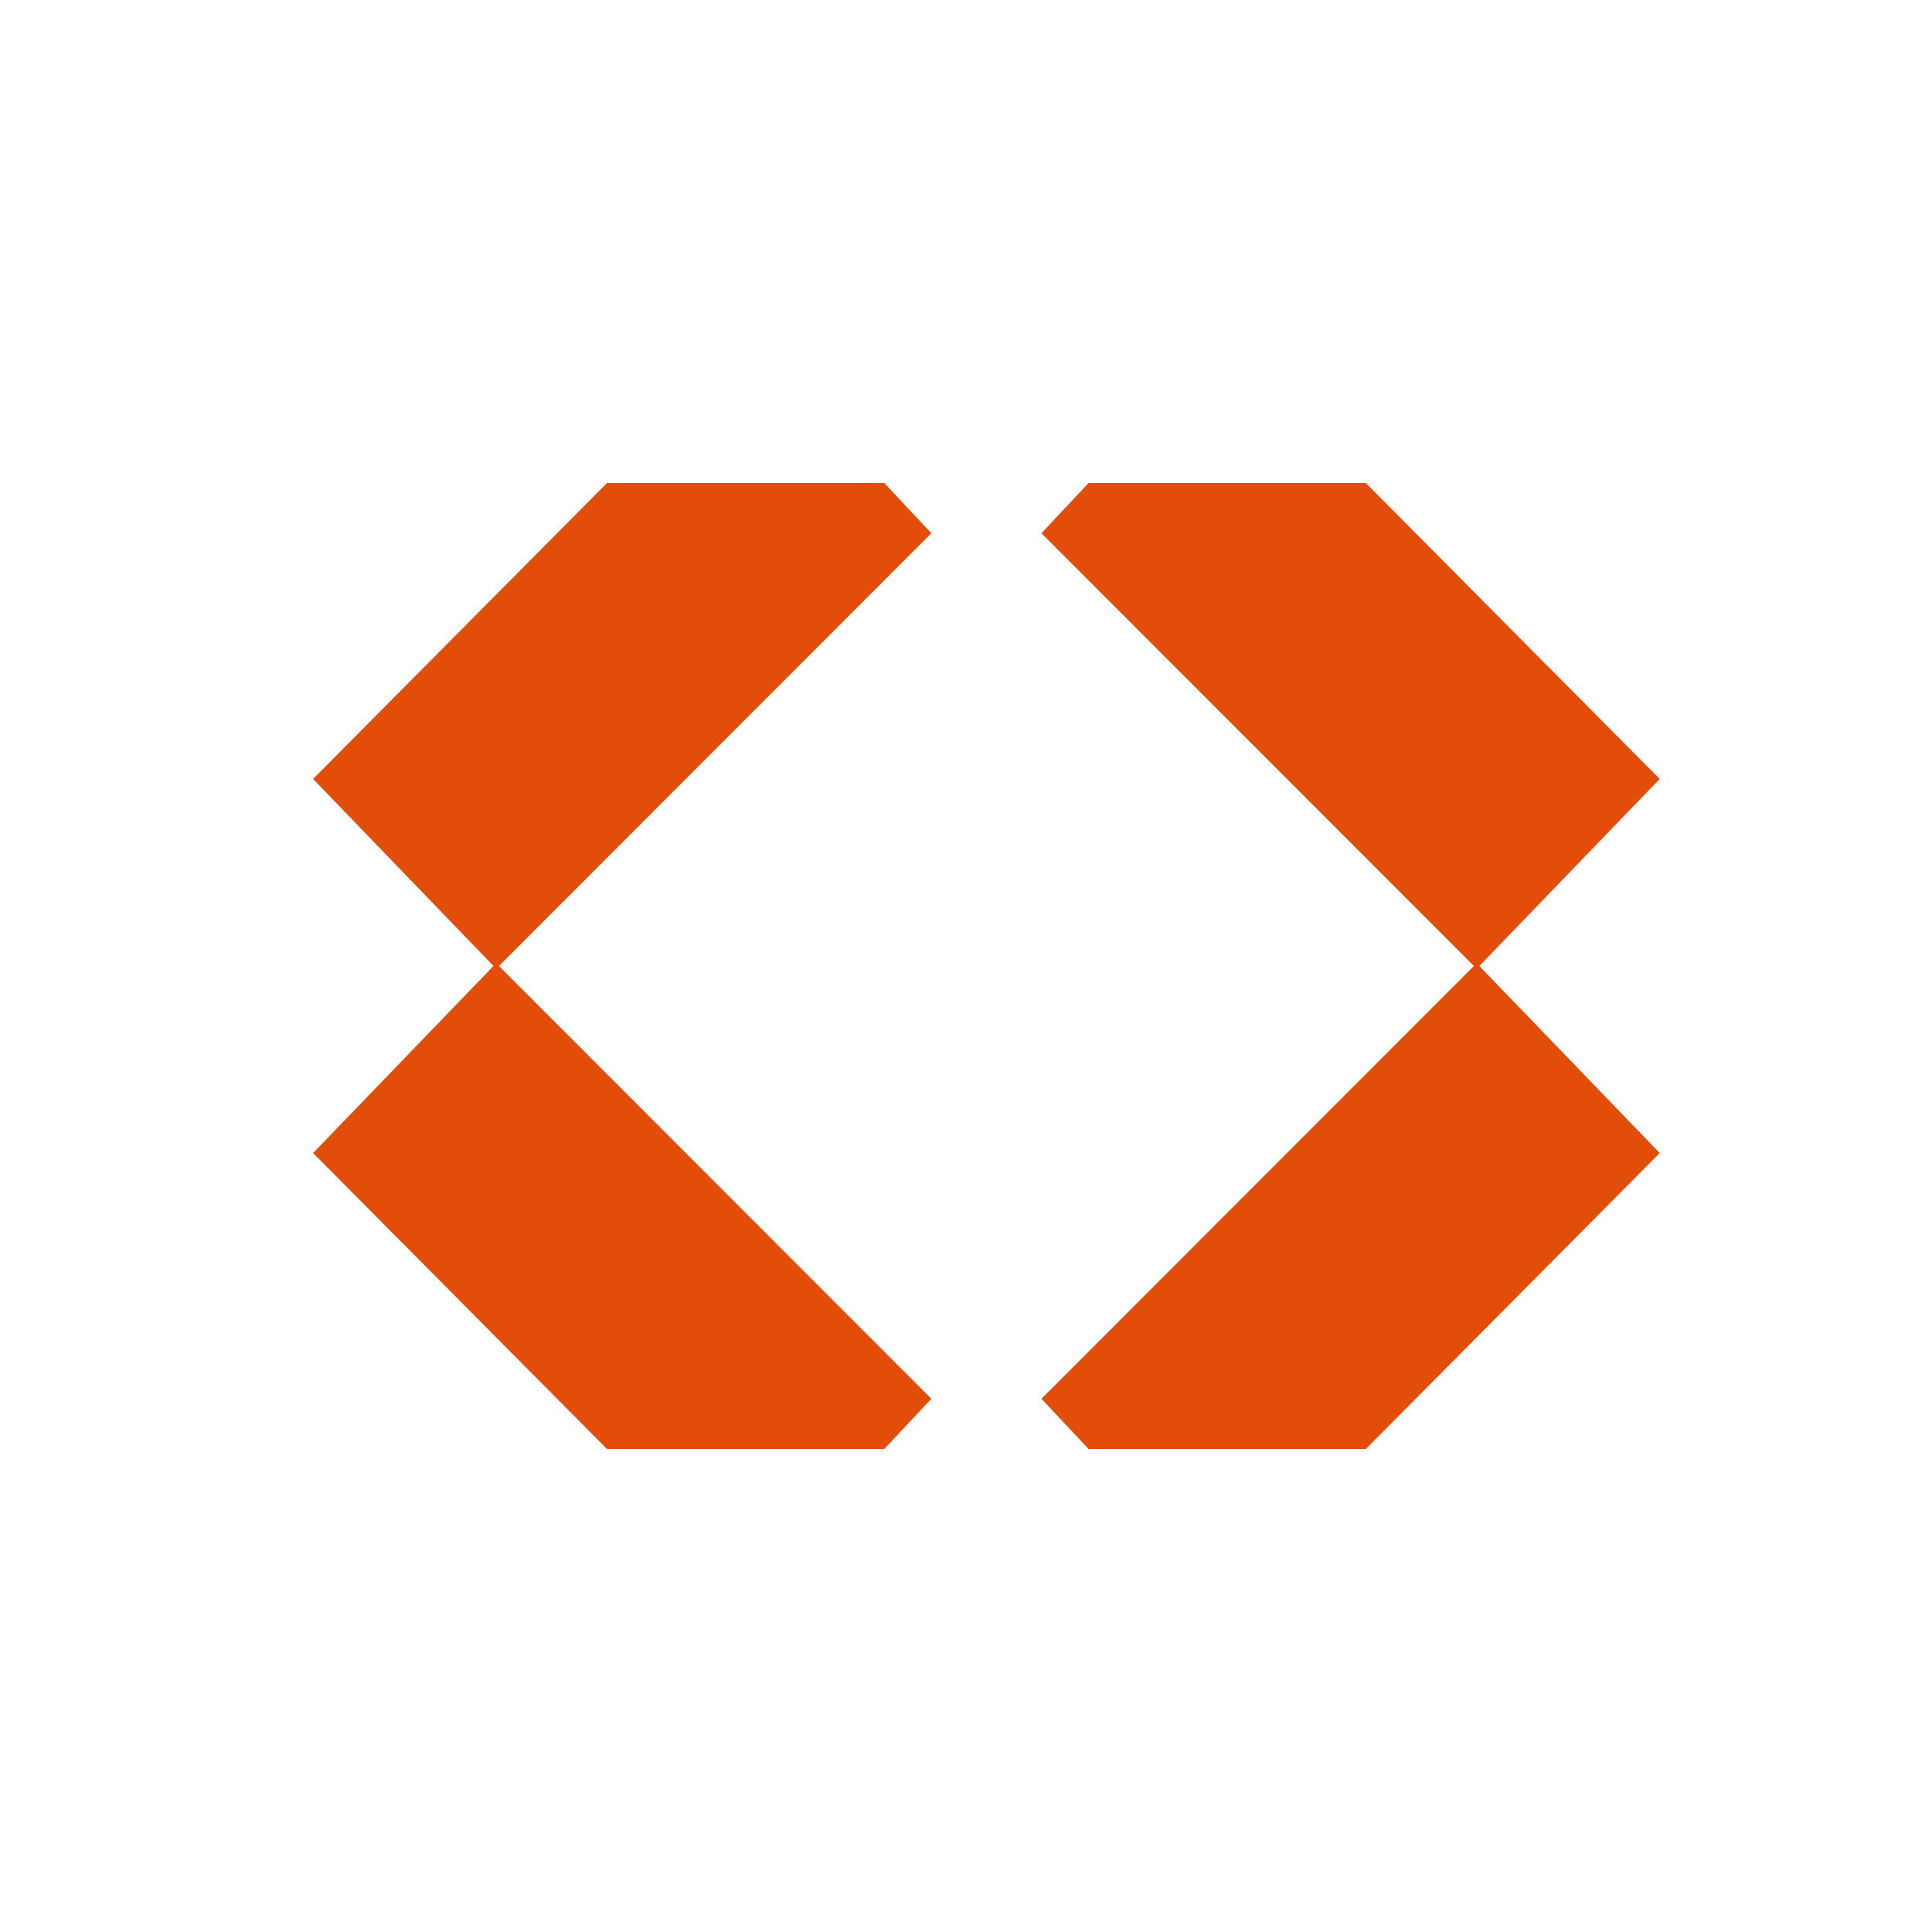
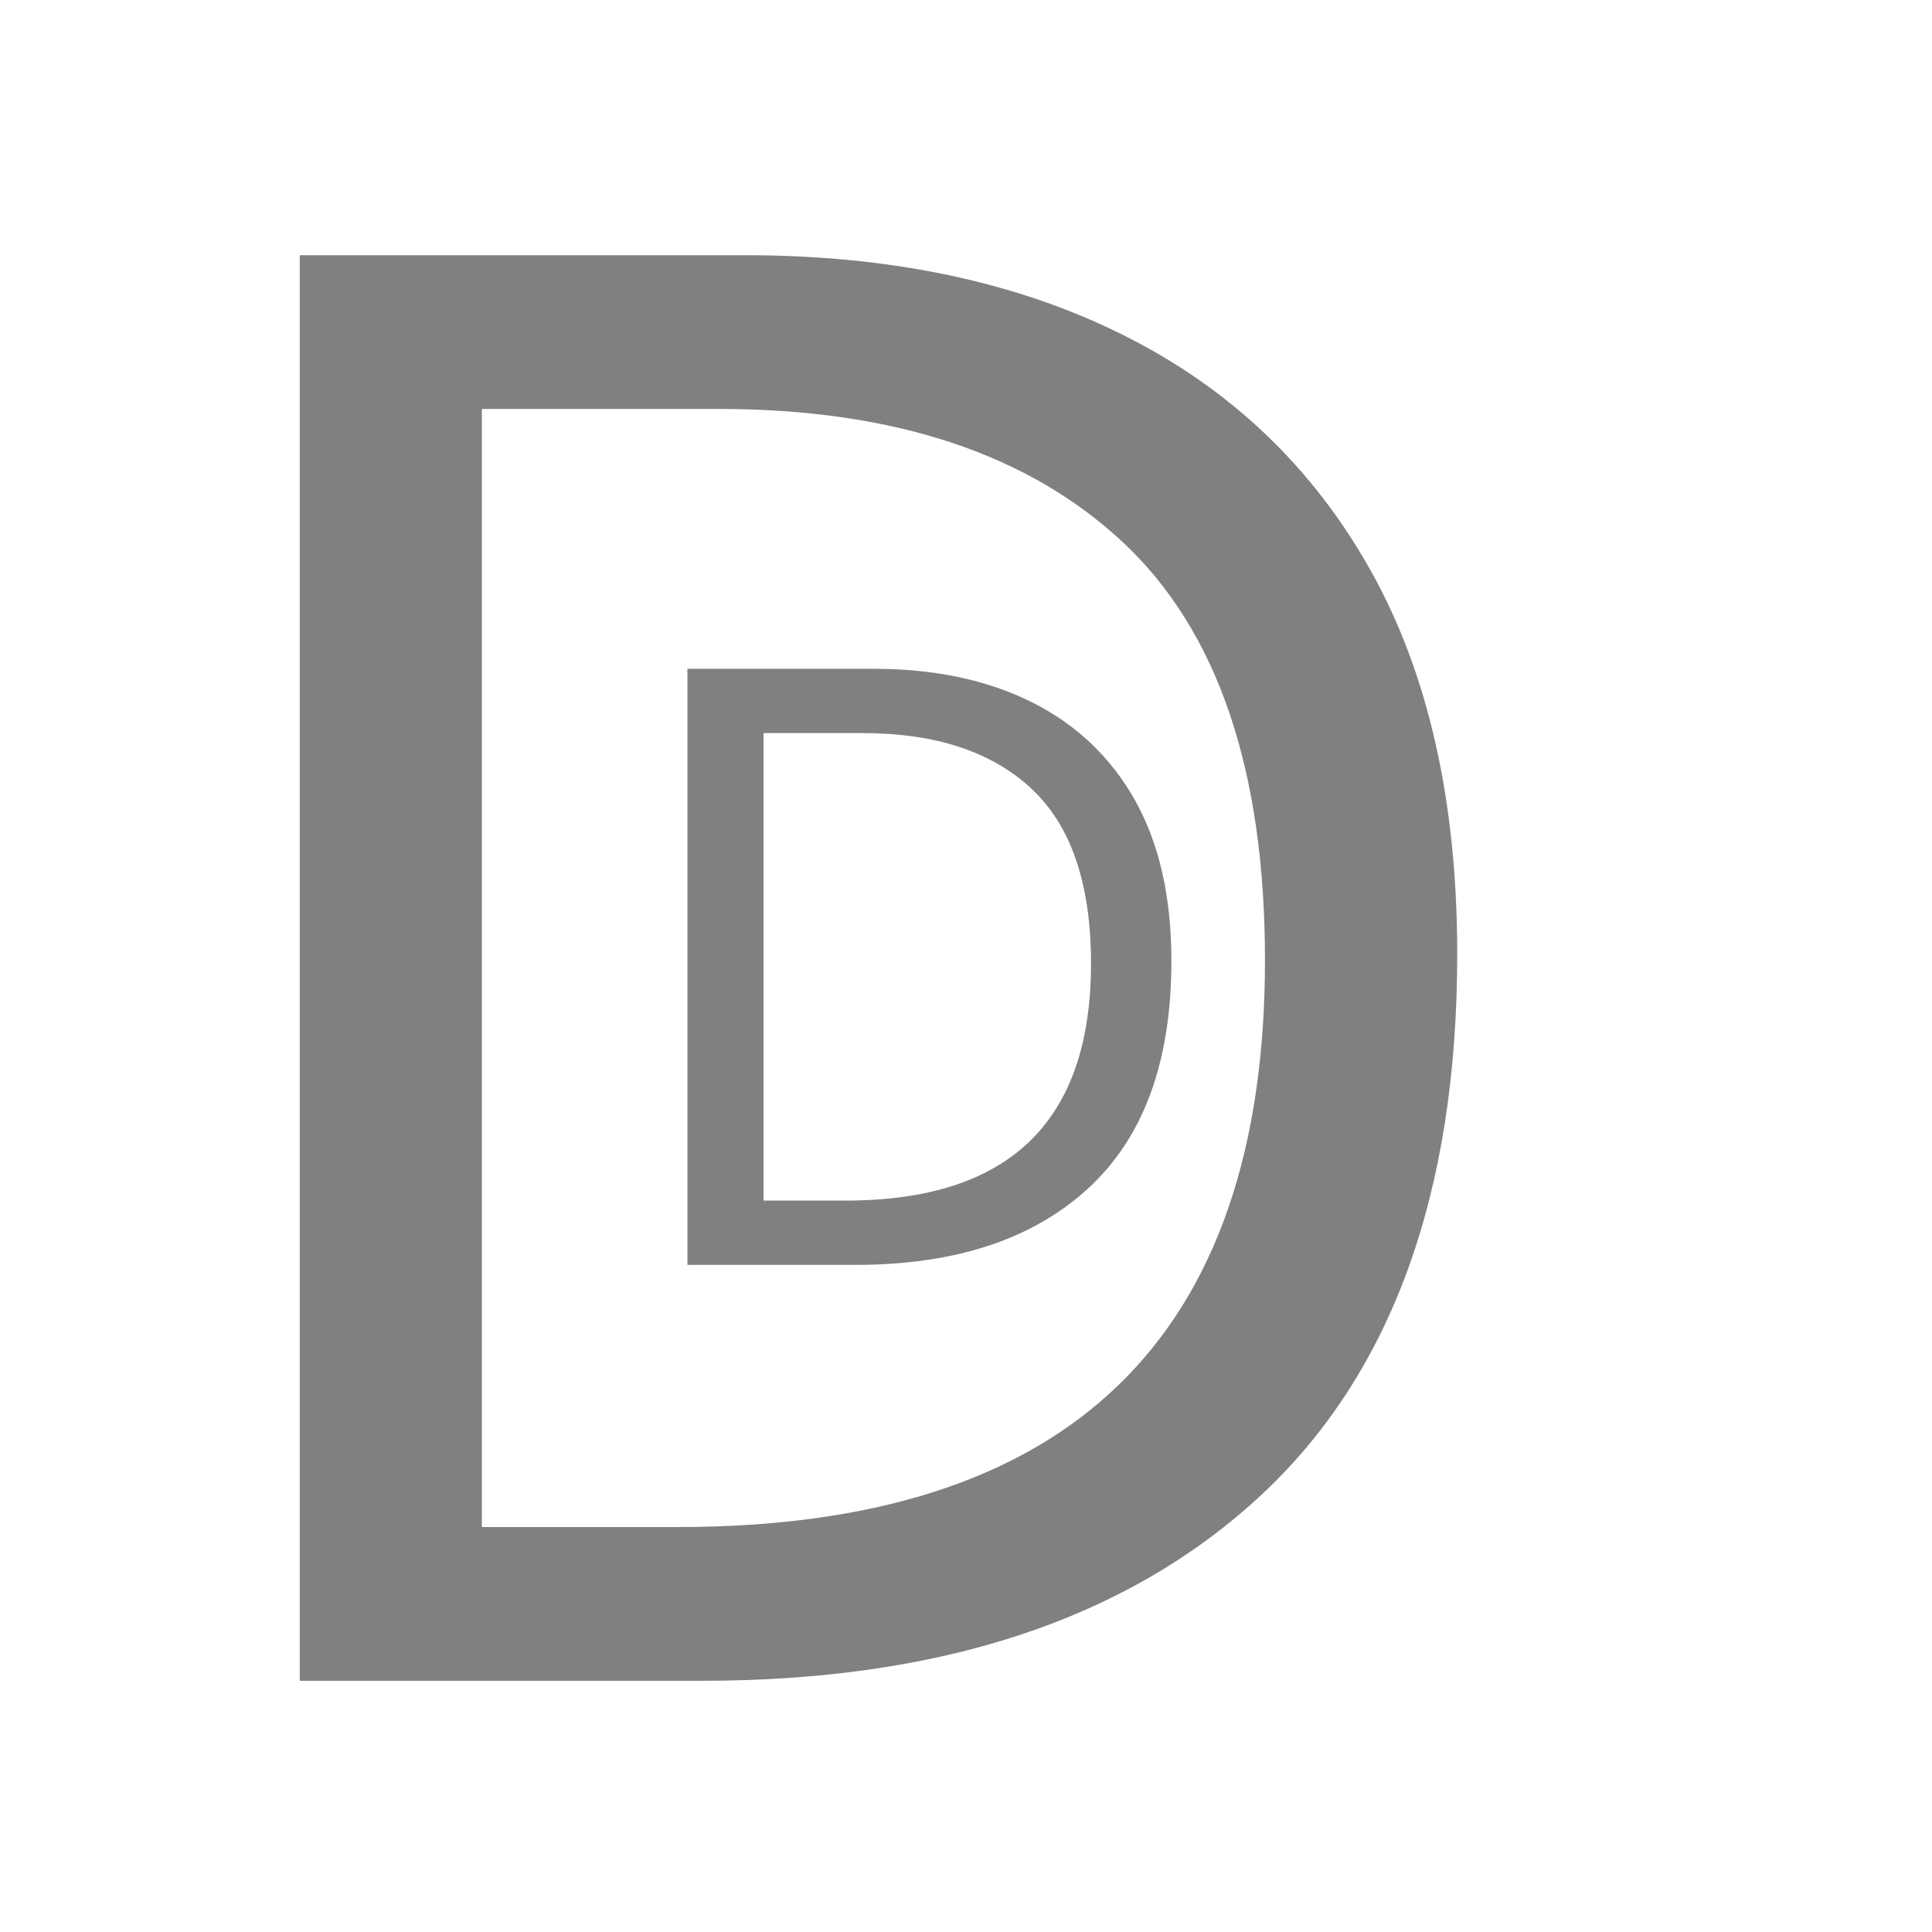
- <svg xmlns="http://www.w3.org/2000/svg" viewBox="0 0 16 16" fill="currentColor" width="16" height="16">
-   <style>
-         path { fill: #E34D0A; }
-         @media (prefers-color-scheme: dark) {
-             path { fill: #F7CC16; }
-         }
-     </style>
-   <path d="M5.027 12L2.593 9.549L4.109 7.977L7.713 11.584L7.323 12H5.027Z" />
-   <path d="M5.027 4L2.593 6.451L4.109 8.023L7.713 4.416L7.323 4H5.027Z" />
-   <path d="M11.311 12L13.745 9.549L12.229 7.977L8.625 11.584L9.015 12H11.311Z" />
-   <path d="M11.311 4L13.745 6.451L12.229 8.023L8.625 4.416L9.015 4H11.311Z" />
+ <svg xmlns="http://www.w3.org/2000/svg" width="100%" height="100%" viewBox="0 0 1000 1000" version="1.1" xml:space="preserve" style="fill-rule:evenodd;clip-rule:evenodd;stroke-linejoin:round;stroke-miterlimit:2;">
+   <g transform="matrix(0.750257,0,0,0.740253,53.54831,129.714)">
+     <g transform="matrix(1396.046,0,0,1396.046,1125.911,1000)">
+         </g>
+     <text x="0px" y="1000px" style="font-family:'GoogleSansFlex-Regular', 'Google Sans Flex', sans-serif;font-size:1396.046px;fill:rgb(128,128,128);">D</text>
+   </g>
+   <g transform="matrix(0.31371,0,0,0.309527,313.3221,345.1698)">
+     <g transform="matrix(1396.046,0,0,1396.046,1125.911,1000)">
+         </g>
+     <text x="0px" y="1000px" style="font-family:'GoogleSansFlex-Regular', 'Google Sans Flex', sans-serif;font-size:1396.046px;fill:rgb(128,128,128);">D</text>
+   </g>
</svg>
